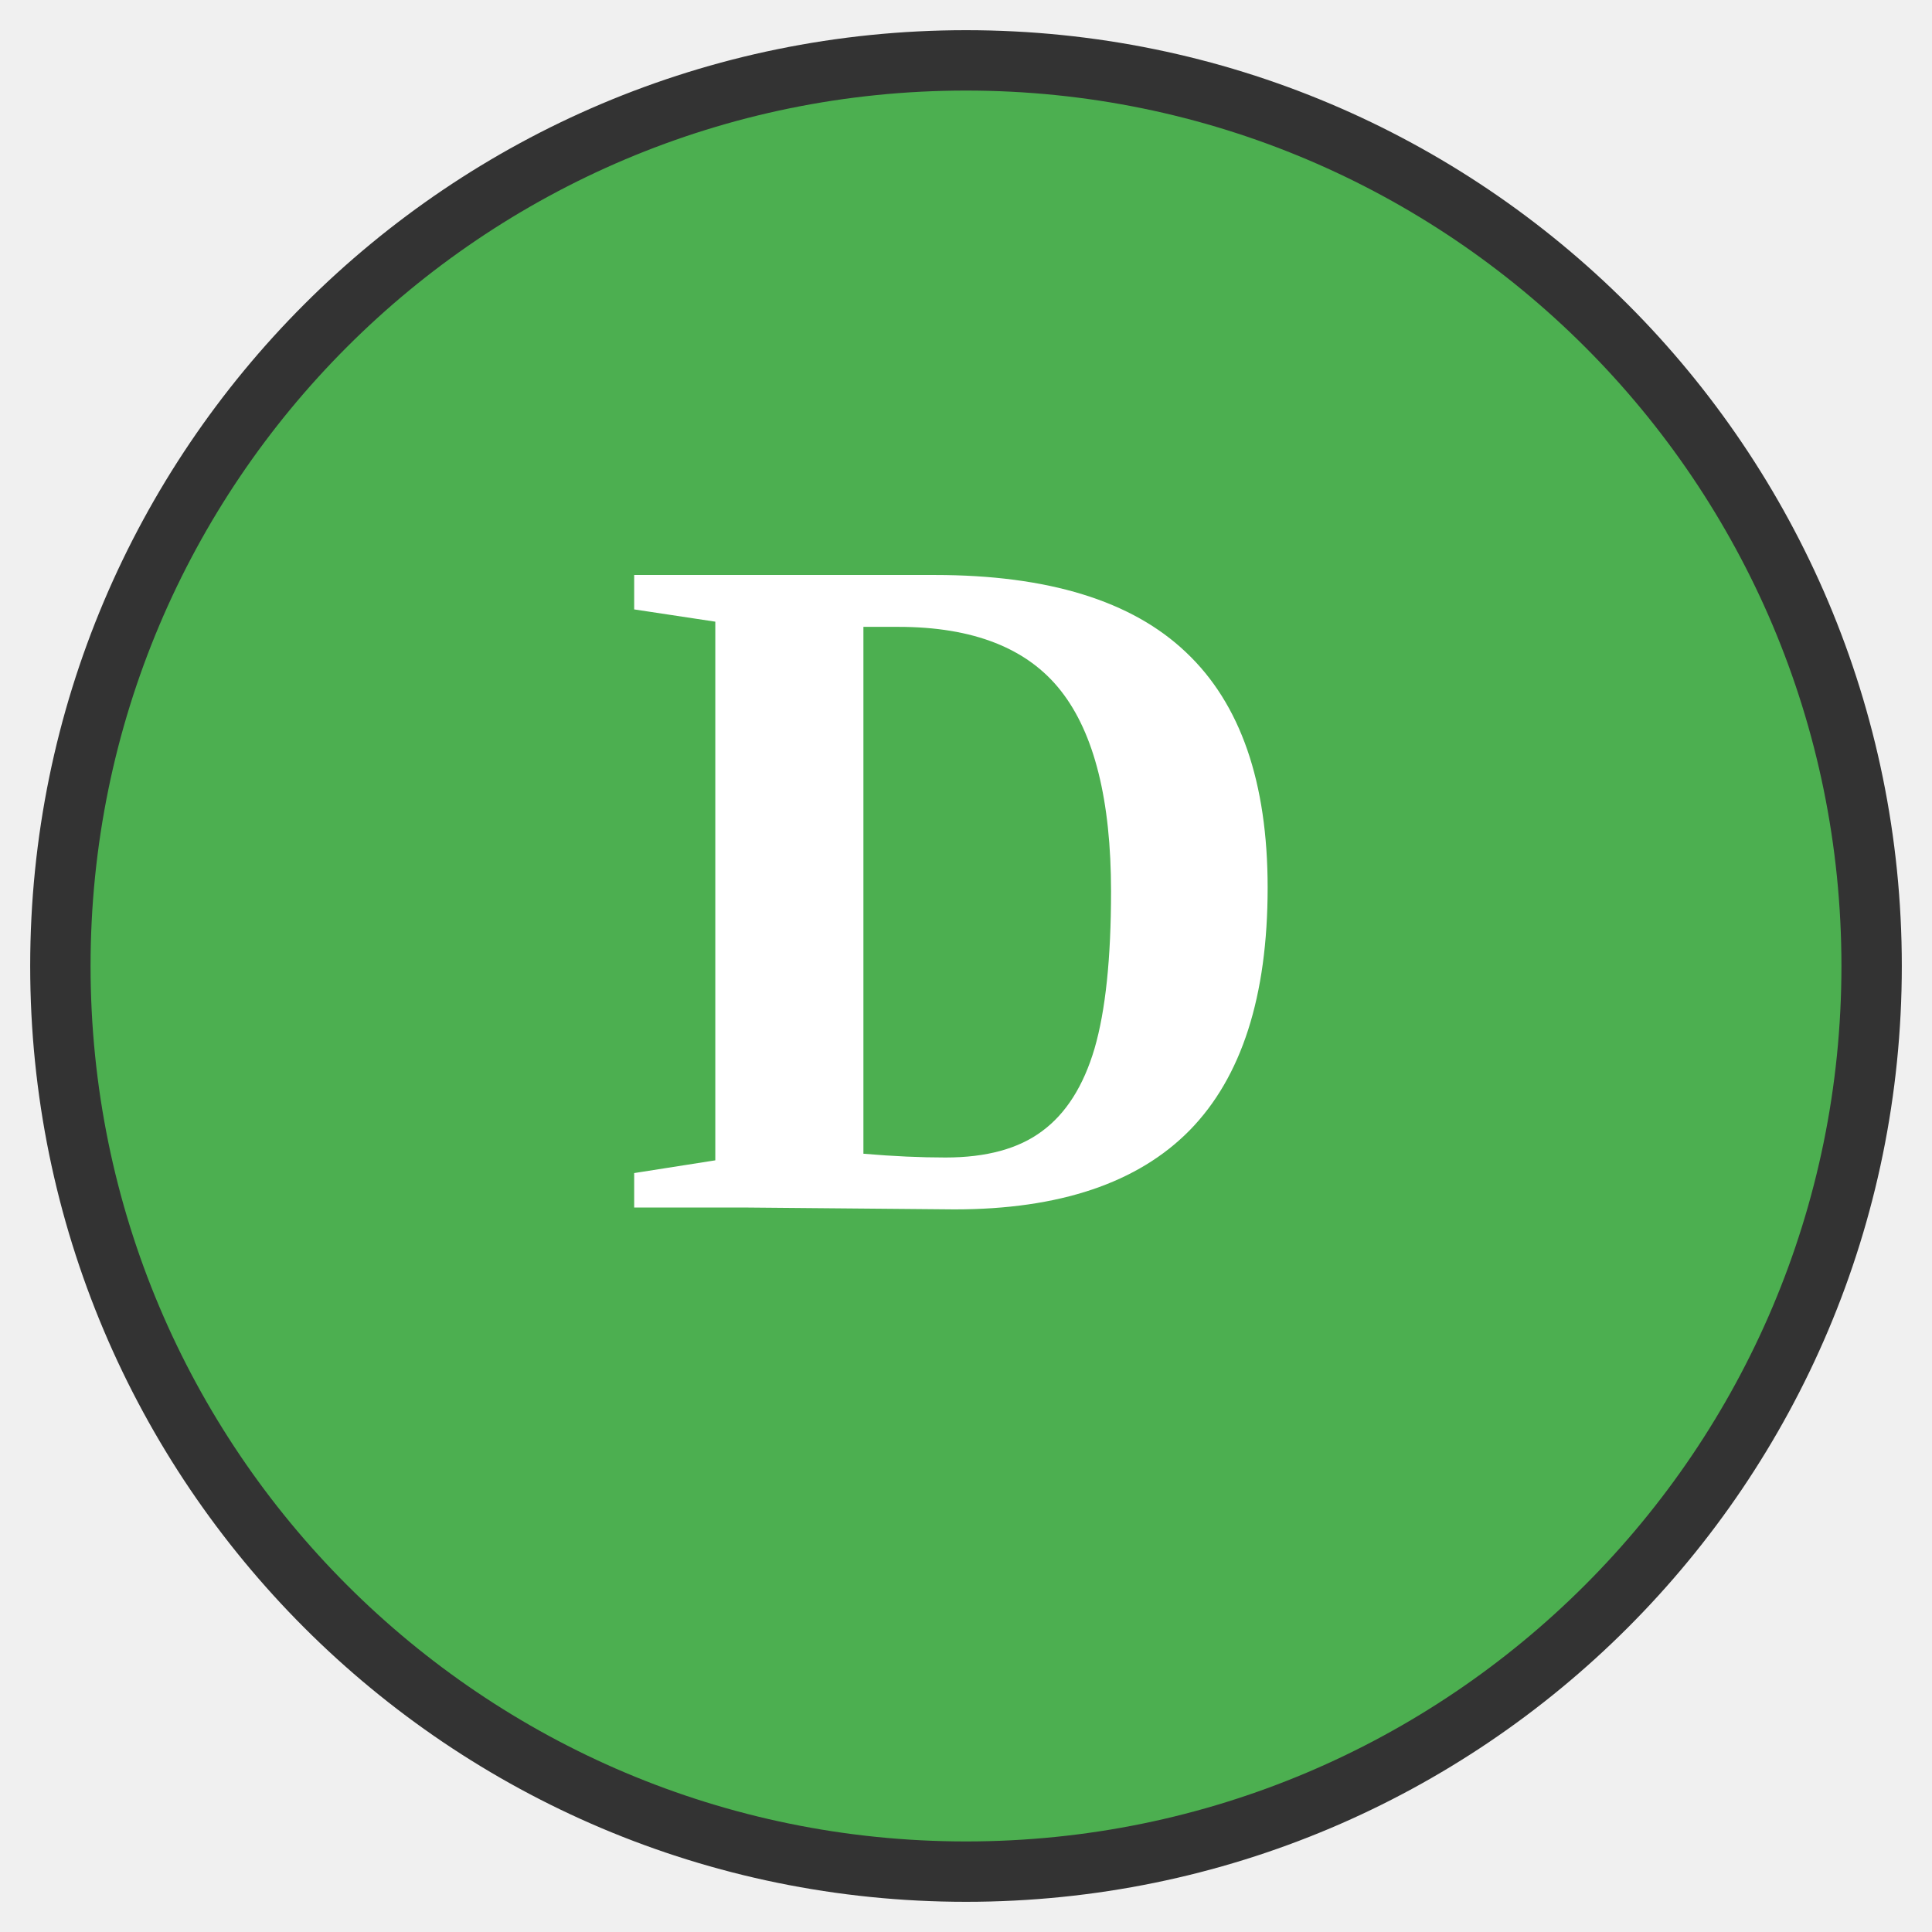
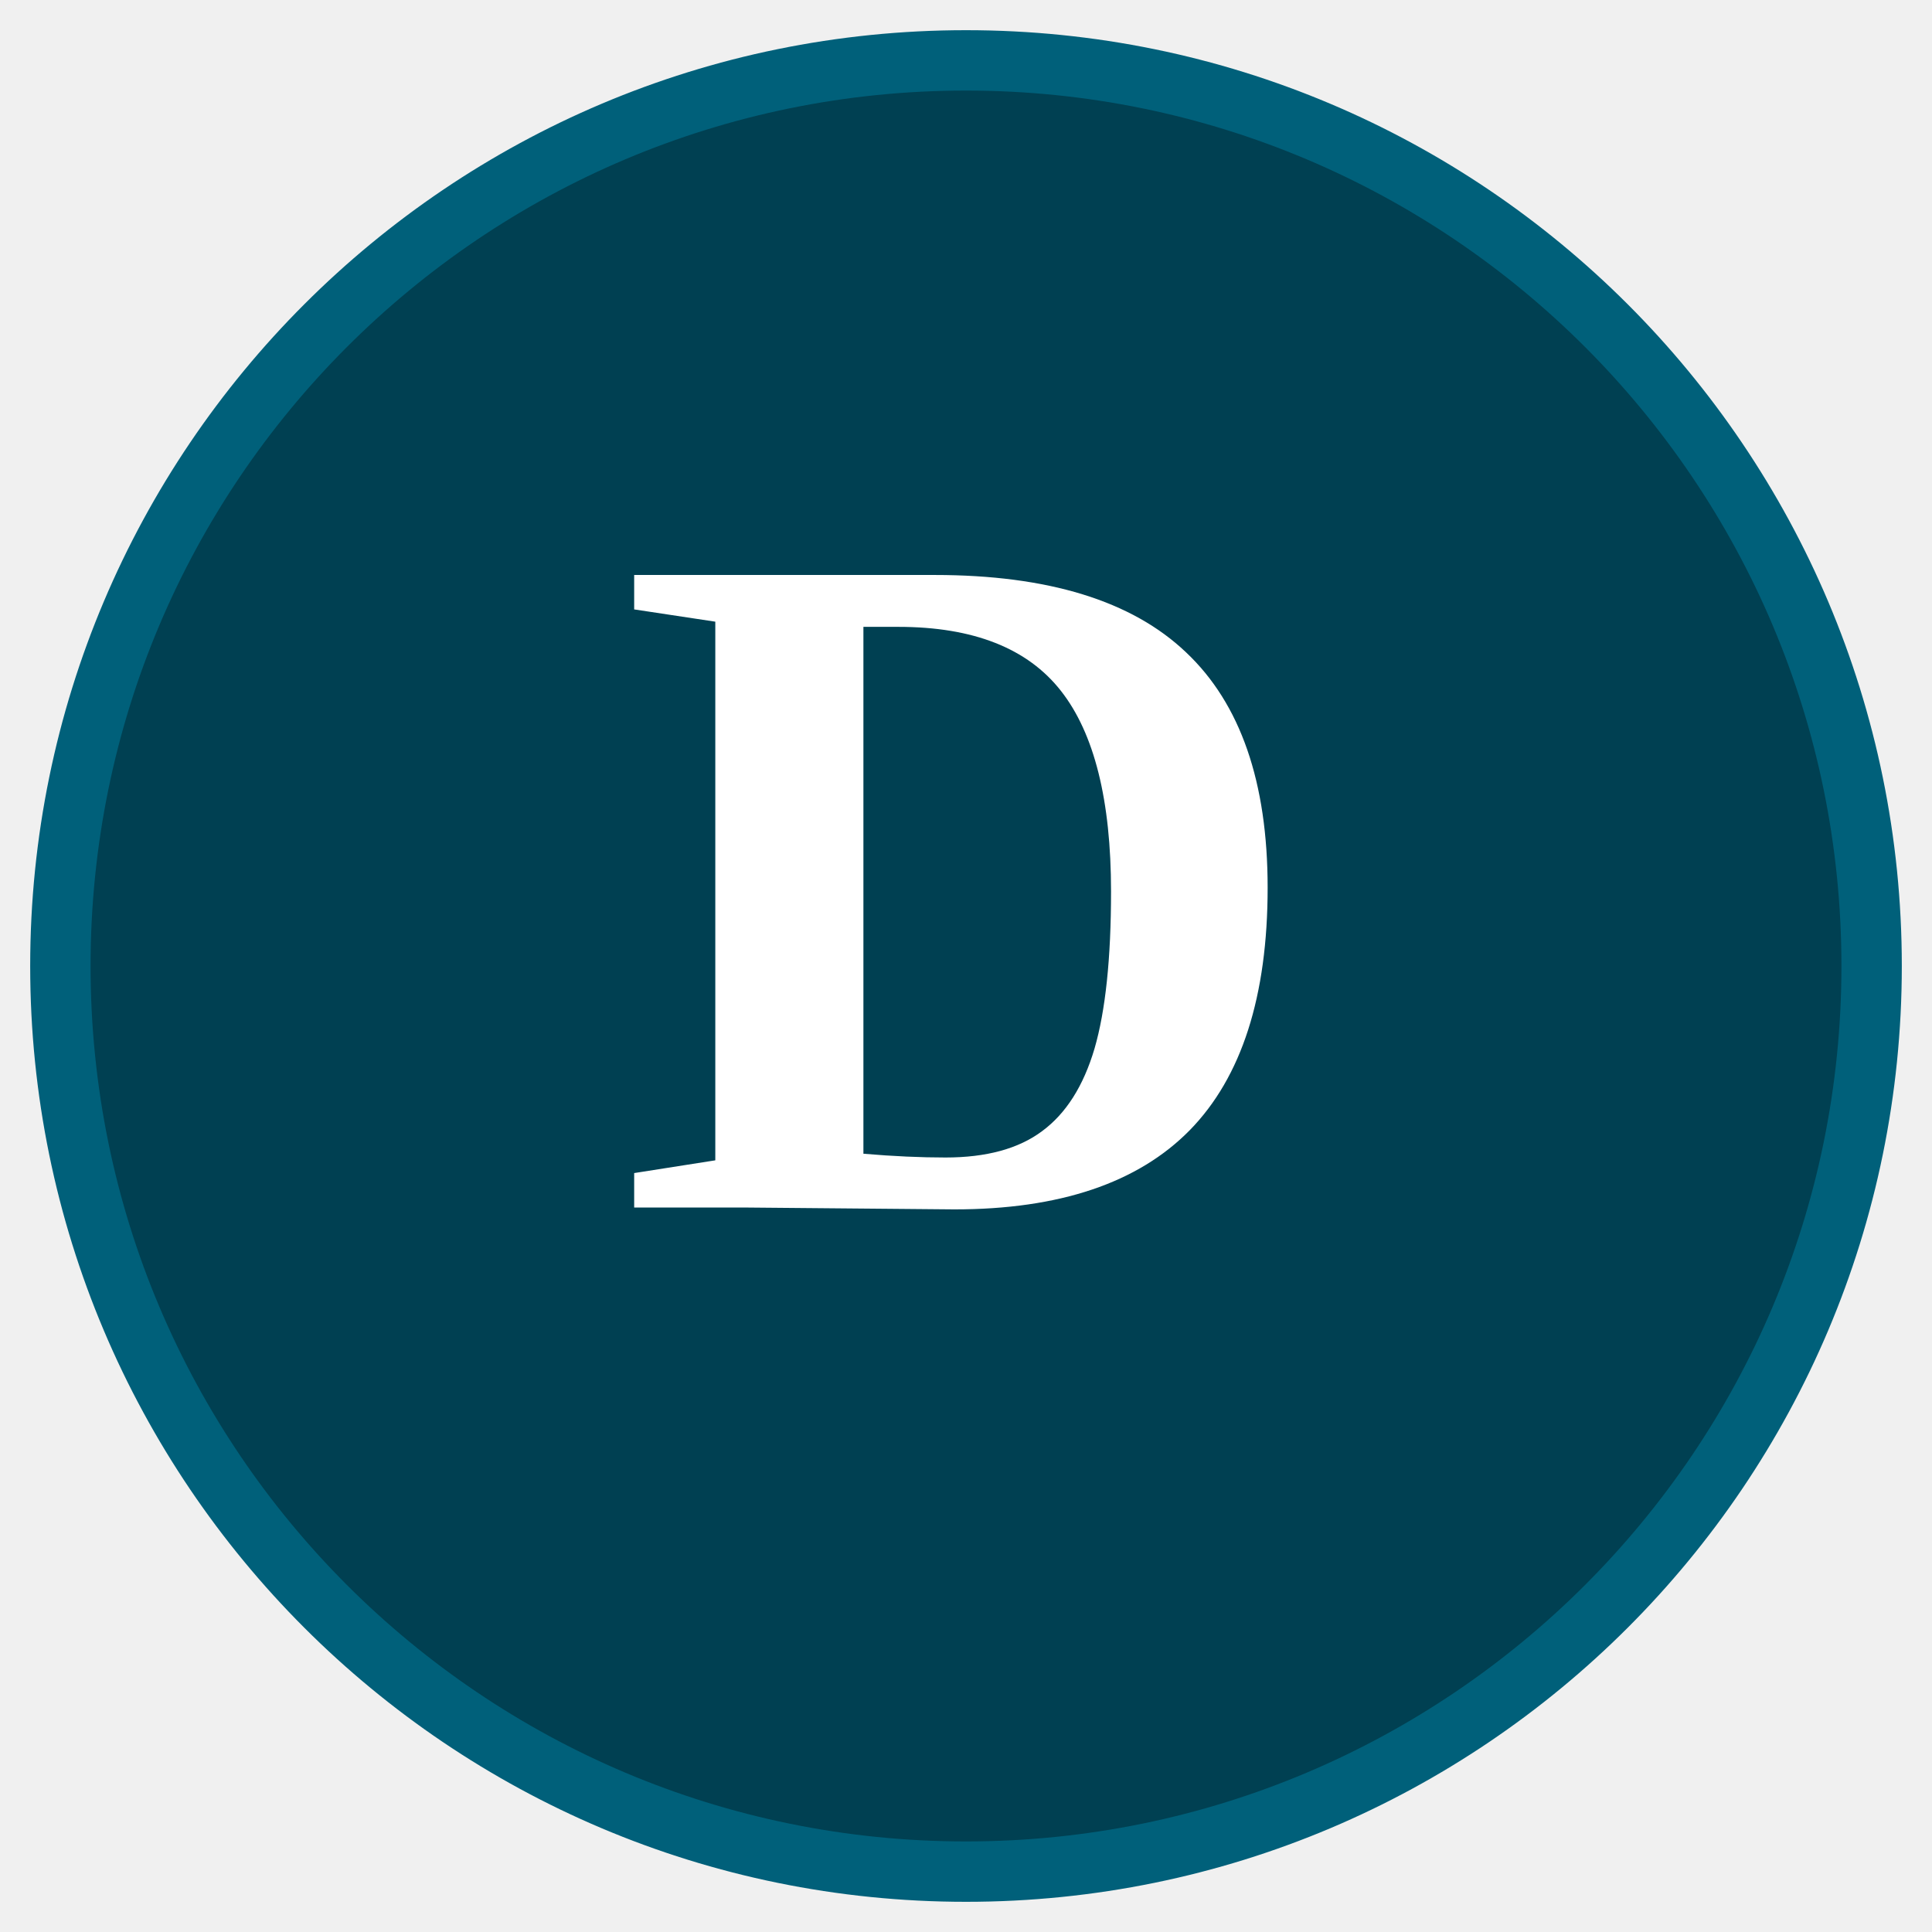
<svg xmlns="http://www.w3.org/2000/svg" width="64" height="64" viewBox="0 0 64 64">
-   <circle cx="32" cy="32" r="30" fill="#4CAF50" stroke="#333" stroke-width="2" />
+   <circle cx="32" cy="32" r="30" fill="#004052" stroke="#00607a" stroke-width="2" />
  <text x="32" y="40" font-size="32" fill="white" text-anchor="middle" font-weight="bold">D</text>
</svg>
